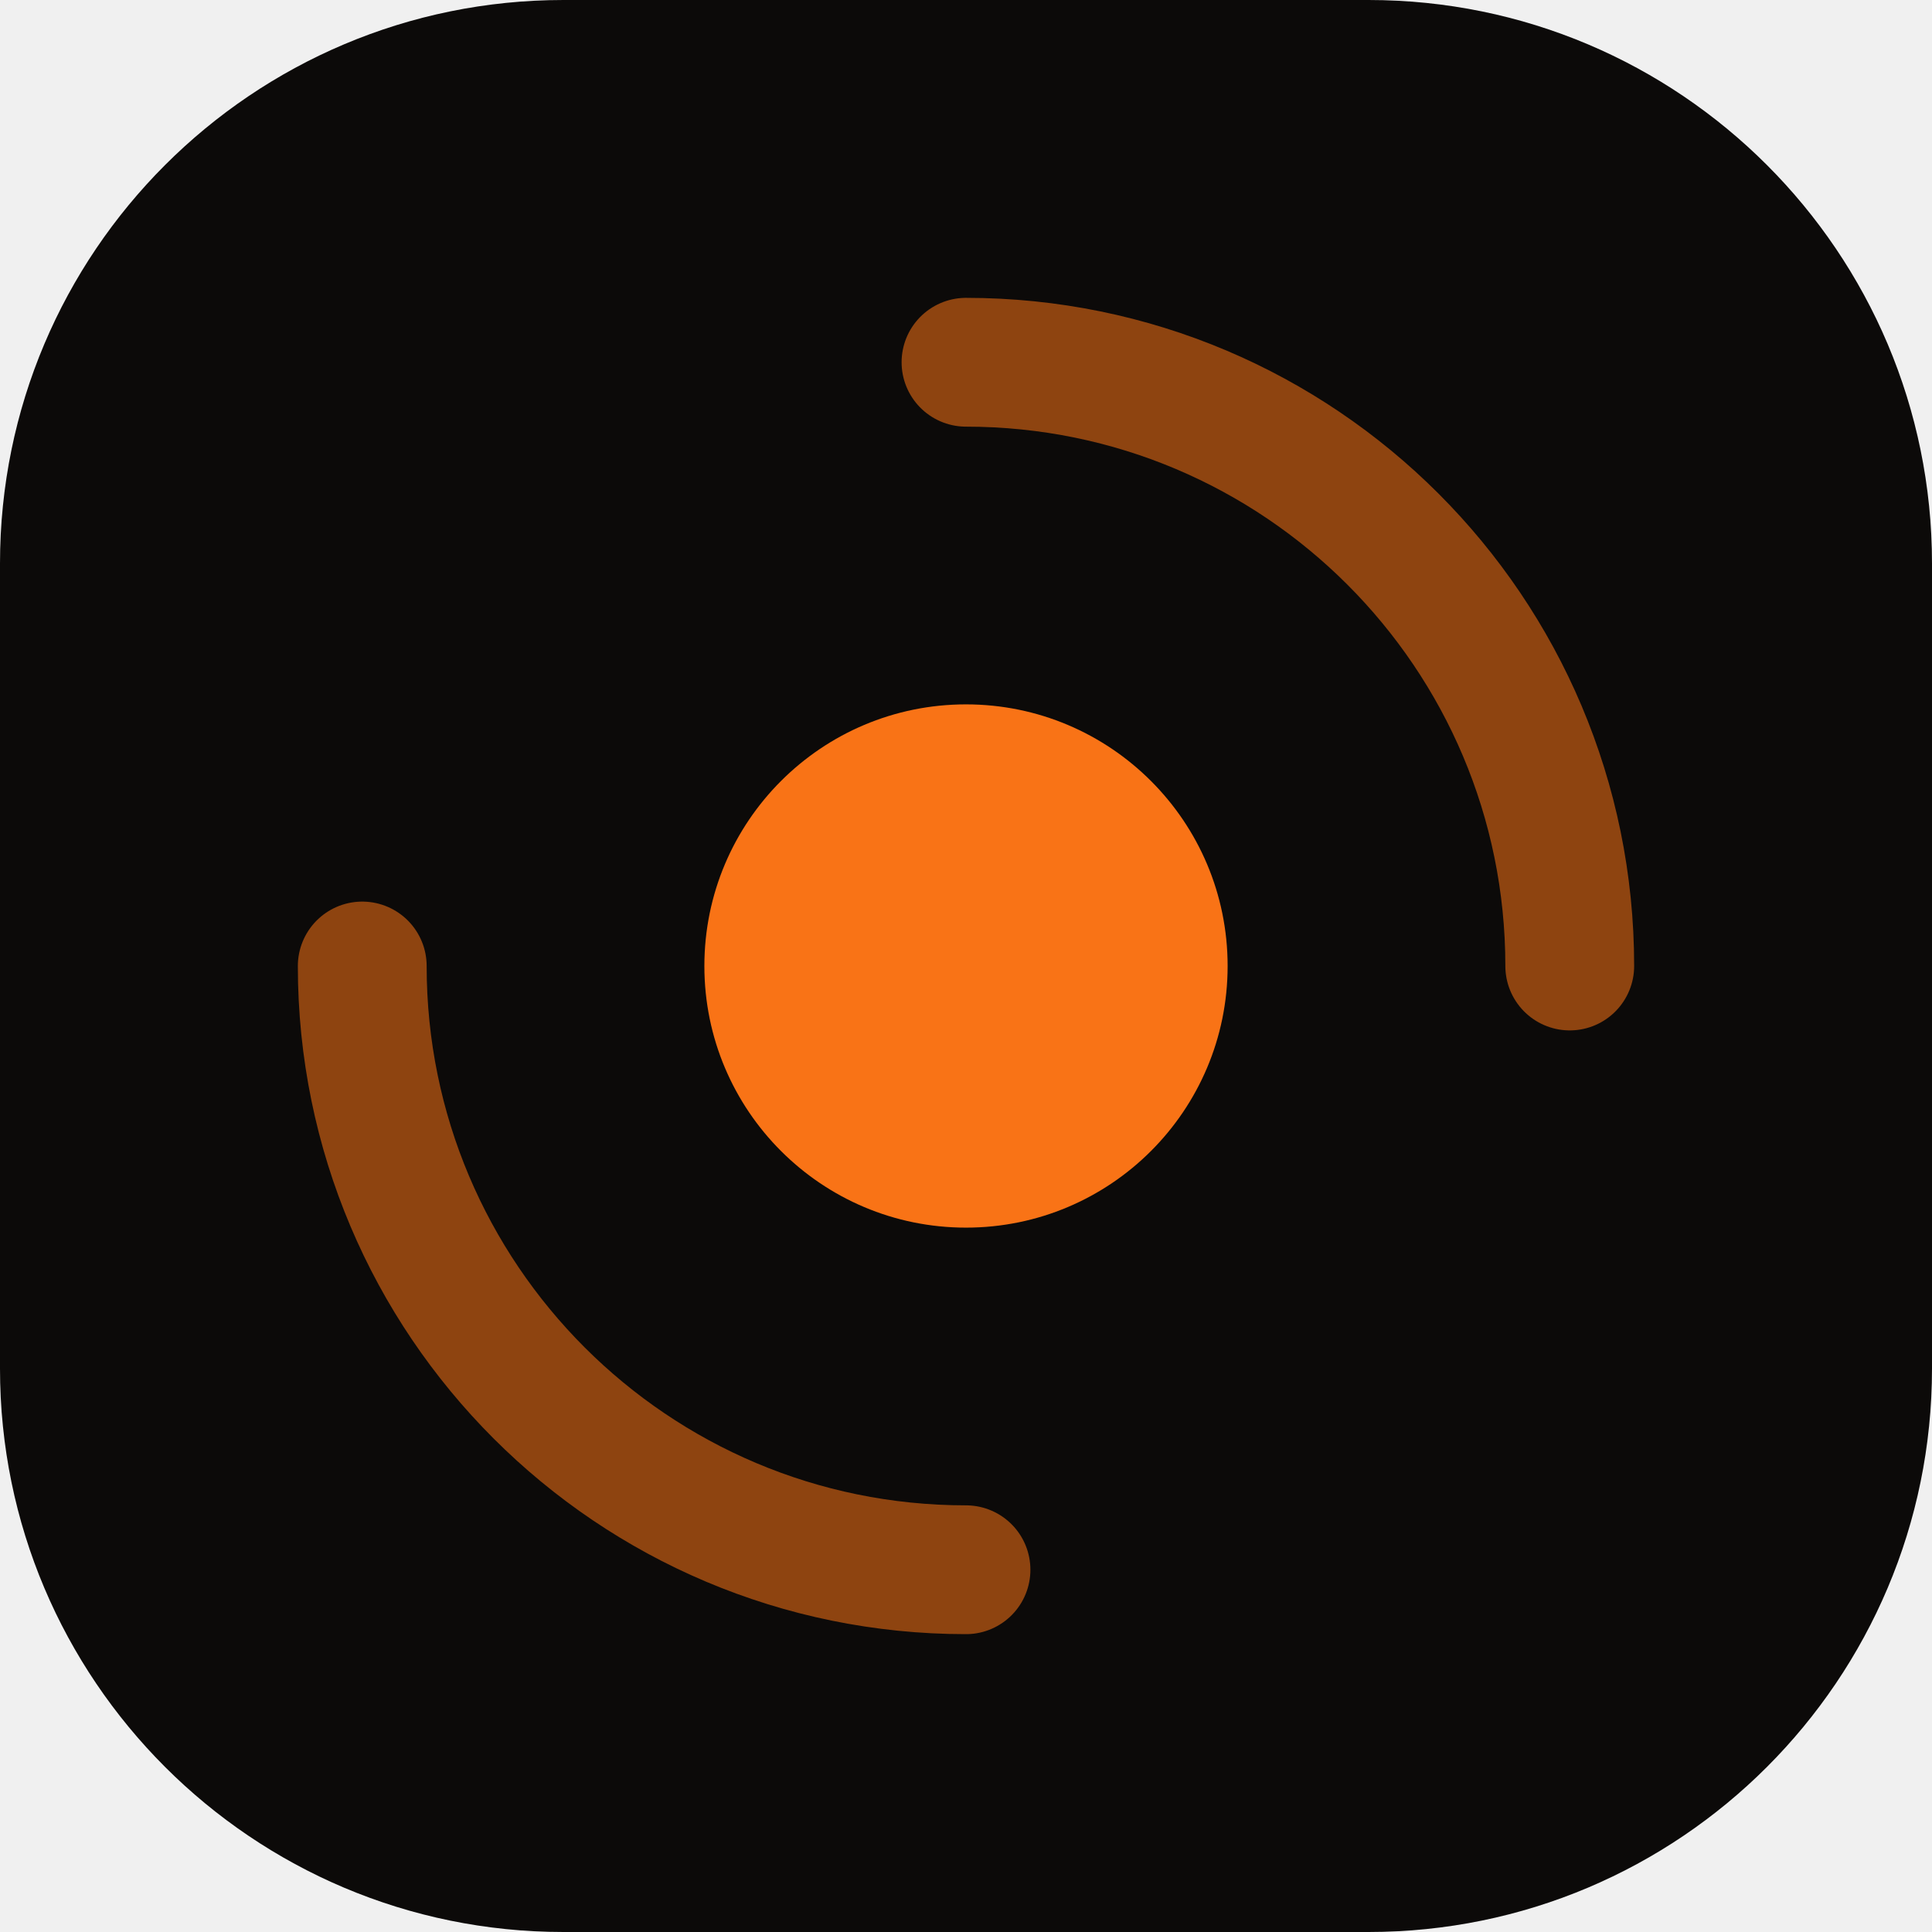
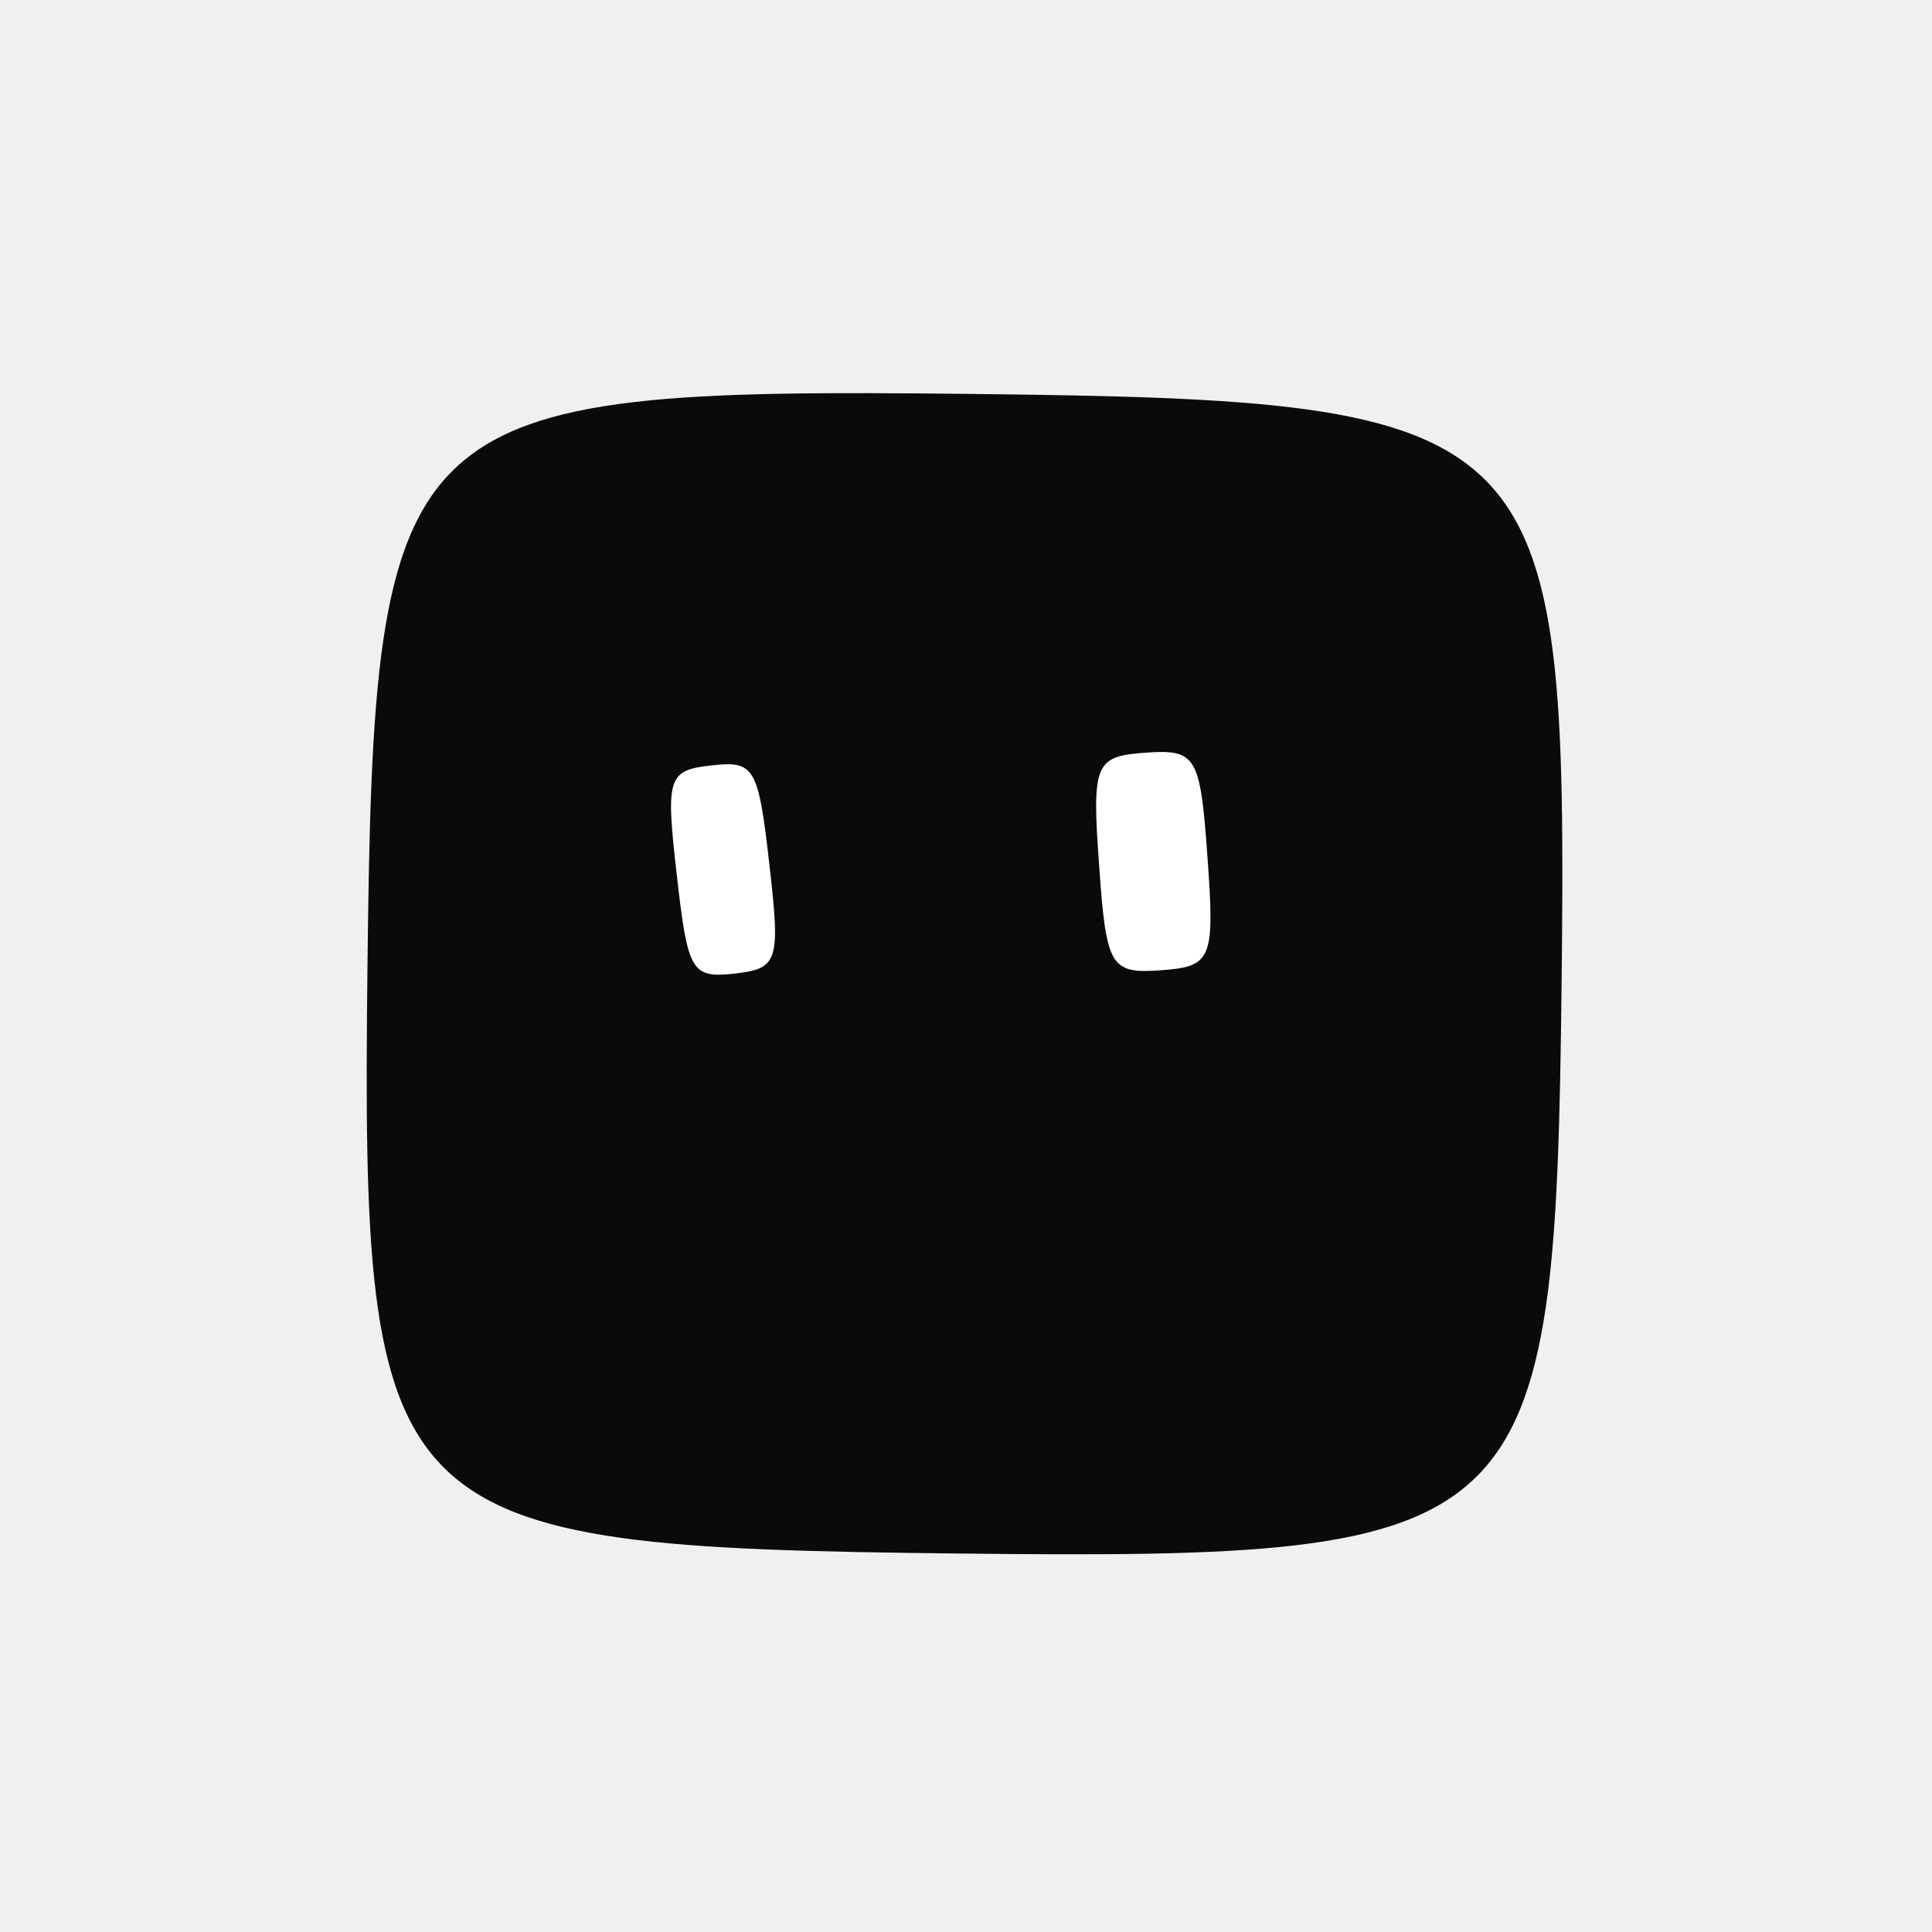
- <svg xmlns="http://www.w3.org/2000/svg" viewBox="0 0 24 24" role="img" aria-label="novon">
-   <rect width="24" height="24" rx="7" fill="#0c0a09" />
-   <circle cx="12" cy="12" r="3.25" fill="#f97316" />
-   <path d="M12 4.5a7.5 7.5 0 0 1 7.5 7.5" fill="none" stroke="#f97316" stroke-width="1.6" stroke-linecap="round" opacity="0.55" />
-   <path d="M12 19.5A7.5 7.5 0 0 1 4.5 12" fill="none" stroke="#f97316" stroke-width="1.6" stroke-linecap="round" opacity="0.55" />
+ <svg xmlns="http://www.w3.org/2000/svg" viewBox="0 0 100 100">
+   <g fill="#0a0a0a">
+     <path d="M80.83 50.74C80.51 79.72 79.44 80.74 49.59 80.41C19.74 80.08 18.69 79.04 19.02 50.05C19.34 21.07 20.41 20.06 50.26 20.39C80.1 20.72 81.15 21.76 80.83 50.74Z" />
+   </g>
+   <g fill="#ffffff">
+     <path d="M39.82 44.73C40.4 49.77 40.28 50.13 38.04 50.39C35.79 50.64 35.6 50.32 35.03 45.28C34.45 40.24 34.56 39.87 36.81 39.62C39.05 39.36 39.25 39.69 39.82 44.73Z" />
+     <path d="M62.5 44.39C62.88 49.66 62.72 50.03 60.1 50.22C57.47 50.41 57.26 50.06 56.89 44.79C56.51 39.52 56.67 39.14 59.29 38.96C61.92 38.77 62.13 39.12 62.5 44.39Z" />
+   </g>
</svg>
